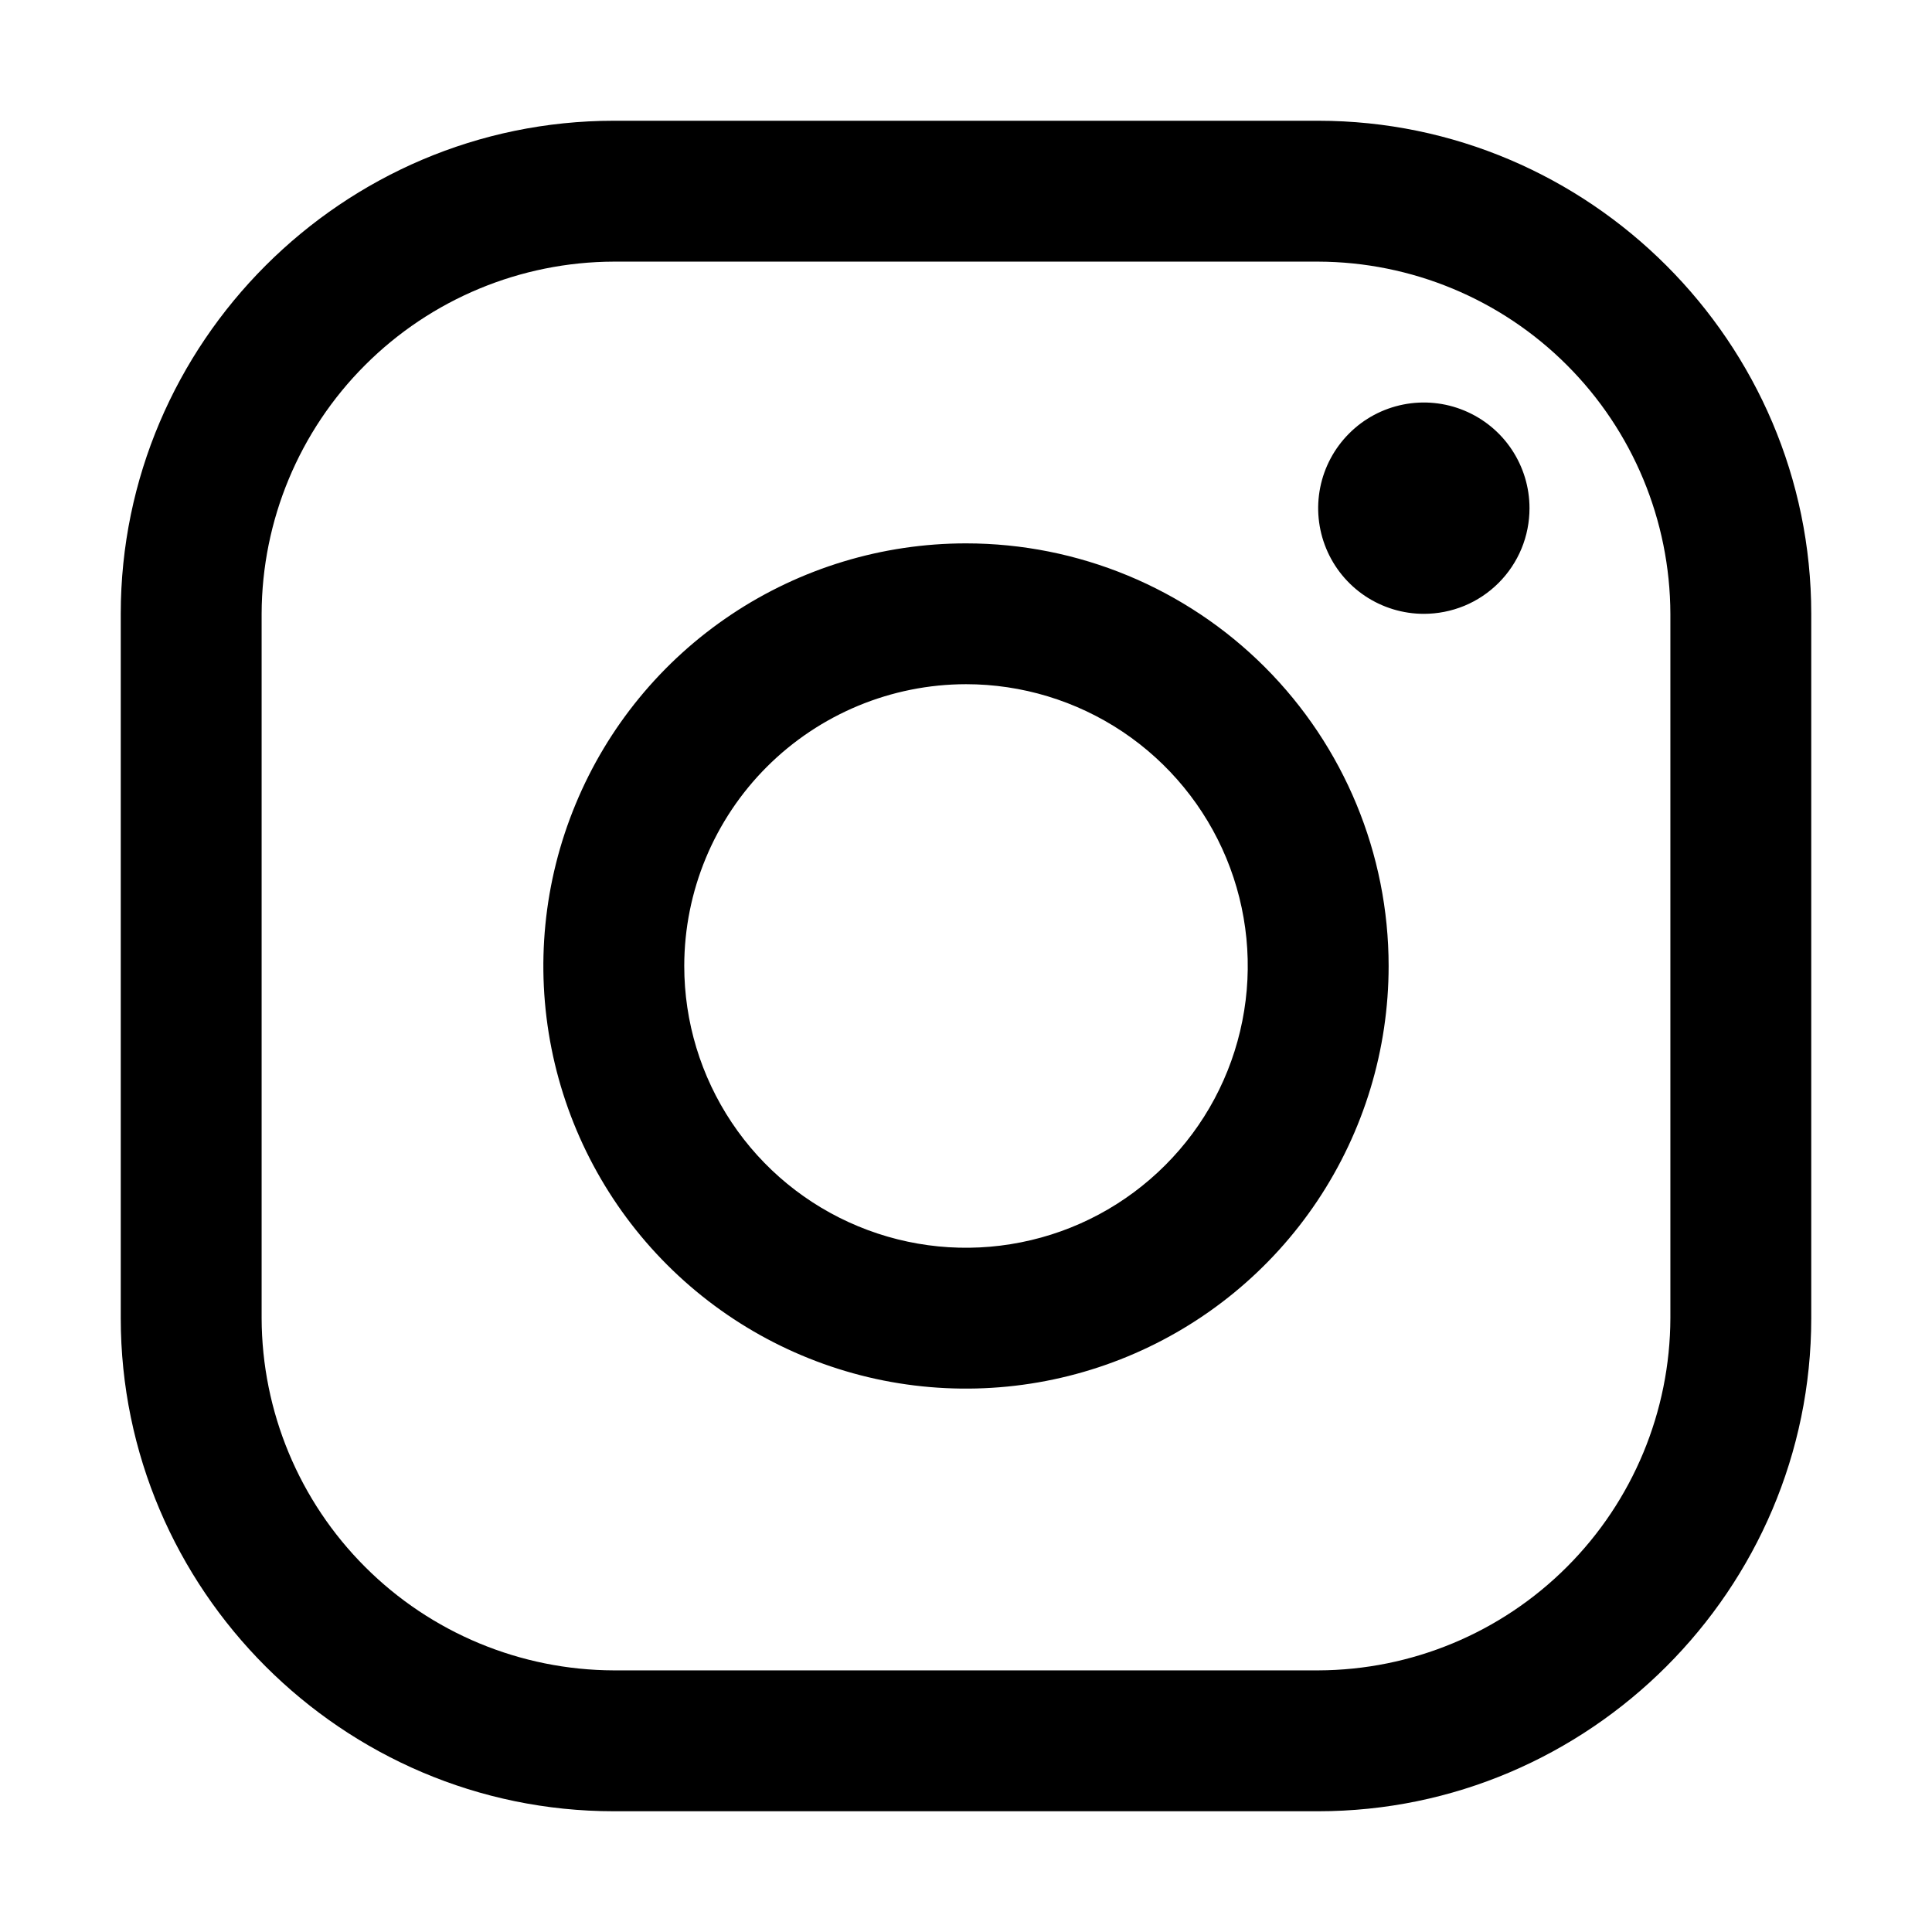
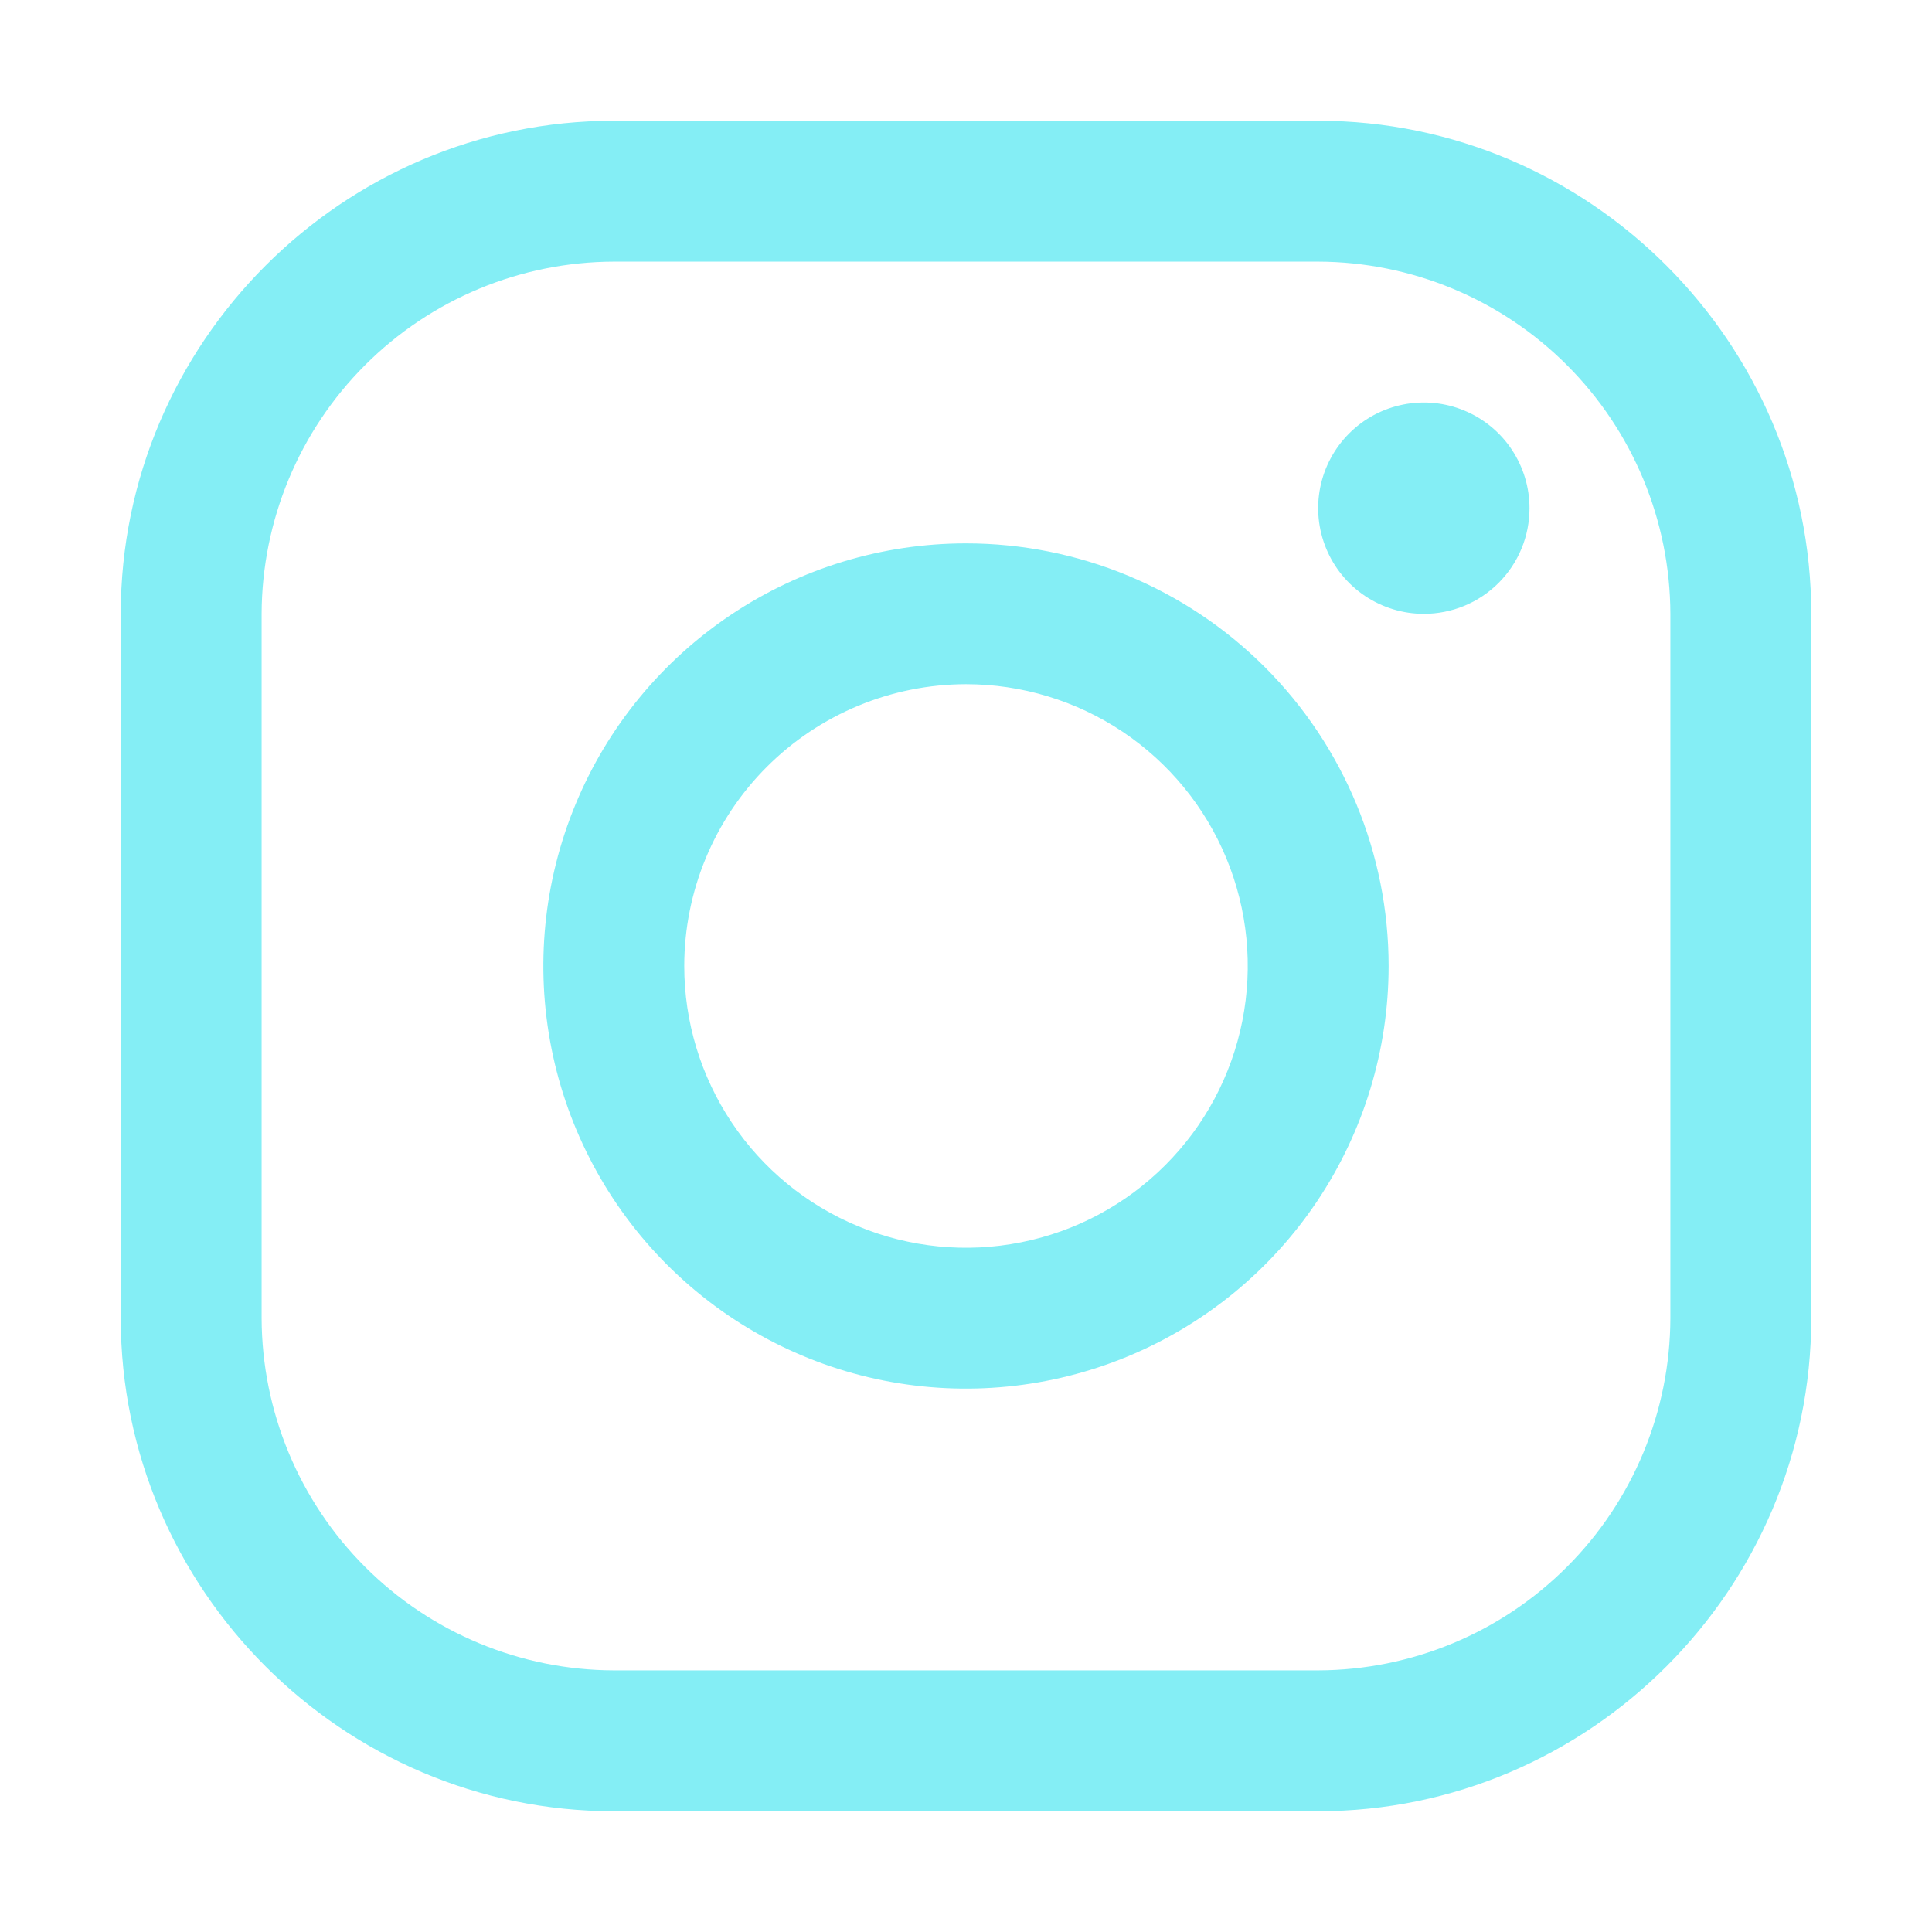
<svg xmlns="http://www.w3.org/2000/svg" width="36" height="36" viewBox="0 0 36 36" fill="none">
-   <path d="M24.562 4.875C26.301 4.88 27.968 5.573 29.197 6.803C30.427 8.032 31.12 9.699 31.125 11.438V24.562C31.12 26.301 30.427 27.968 29.197 29.197C27.968 30.427 26.301 31.12 24.562 31.125H11.438C9.699 31.12 8.032 30.427 6.803 29.197C5.573 27.968 4.88 26.301 4.875 24.562V11.438C4.88 9.699 5.573 8.032 6.803 6.803C8.032 5.573 9.699 4.88 11.438 4.875H24.562ZM24.562 2.25H11.438C6.384 2.25 2.25 6.384 2.25 11.438V24.562C2.25 29.616 6.384 33.75 11.438 33.75H24.562C29.616 33.75 33.75 29.616 33.75 24.562V11.438C33.75 6.384 29.616 2.25 24.562 2.25Z" fill="black" />
-   <path d="M26.531 11.438C26.142 11.438 25.761 11.322 25.437 11.106C25.113 10.889 24.861 10.582 24.712 10.222C24.563 9.862 24.524 9.467 24.6 9.085C24.676 8.703 24.864 8.352 25.139 8.077C25.414 7.801 25.765 7.614 26.147 7.538C26.529 7.462 26.925 7.501 27.284 7.65C27.644 7.799 27.952 8.051 28.168 8.375C28.384 8.699 28.5 9.079 28.5 9.469C28.5 9.727 28.45 9.984 28.351 10.223C28.252 10.462 28.107 10.679 27.924 10.862C27.741 11.045 27.524 11.19 27.285 11.289C27.046 11.387 26.79 11.438 26.531 11.438ZM18 12.749C19.038 12.749 20.053 13.057 20.917 13.634C21.78 14.211 22.453 15.031 22.851 15.991C23.248 16.95 23.352 18.006 23.149 19.024C22.947 20.043 22.447 20.978 21.712 21.712C20.978 22.447 20.043 22.947 19.024 23.149C18.006 23.352 16.95 23.248 15.991 22.85C15.031 22.453 14.211 21.78 13.635 20.917C13.058 20.053 12.75 19.038 12.75 18C12.751 16.608 13.305 15.273 14.289 14.289C15.274 13.305 16.608 12.751 18 12.749ZM18 10.125C16.442 10.125 14.92 10.587 13.625 11.452C12.33 12.317 11.32 13.547 10.725 14.986C10.128 16.425 9.972 18.009 10.276 19.536C10.58 21.064 11.33 22.467 12.431 23.568C13.533 24.67 14.936 25.42 16.464 25.724C17.991 26.027 19.575 25.871 21.014 25.275C22.453 24.679 23.683 23.67 24.548 22.375C25.413 21.08 25.875 19.557 25.875 18C25.875 15.911 25.045 13.908 23.569 12.431C22.092 10.954 20.089 10.125 18 10.125Z" fill="black" />
+   <path d="M24.562 4.875C26.301 4.88 27.968 5.573 29.197 6.803C30.427 8.032 31.12 9.699 31.125 11.438V24.562C31.12 26.301 30.427 27.968 29.197 29.197C27.968 30.427 26.301 31.12 24.562 31.125H11.438C9.699 31.12 8.032 30.427 6.803 29.197C5.573 27.968 4.88 26.301 4.875 24.562V11.438C4.88 9.699 5.573 8.032 6.803 6.803C8.032 5.573 9.699 4.88 11.438 4.875H24.562ZM24.562 2.25H11.438C6.384 2.25 2.25 6.384 2.25 11.438V24.562C2.25 29.616 6.384 33.75 11.438 33.75H24.562C29.616 33.75 33.75 29.616 33.75 24.562V11.438C33.75 6.384 29.616 2.25 24.562 2.25Z" fill="#84EEF5" />
+   <path d="M26.531 11.438C26.142 11.438 25.761 11.322 25.437 11.106C25.113 10.889 24.861 10.582 24.712 10.222C24.563 9.862 24.524 9.467 24.6 9.085C24.676 8.703 24.864 8.352 25.139 8.077C25.414 7.801 25.765 7.614 26.147 7.538C26.529 7.462 26.925 7.501 27.284 7.65C27.644 7.799 27.952 8.051 28.168 8.375C28.384 8.699 28.5 9.079 28.5 9.469C28.5 9.727 28.45 9.984 28.351 10.223C28.252 10.462 28.107 10.679 27.924 10.862C27.741 11.045 27.524 11.19 27.285 11.289C27.046 11.387 26.79 11.438 26.531 11.438ZM18 12.749C19.038 12.749 20.053 13.057 20.917 13.634C21.78 14.211 22.453 15.031 22.851 15.991C23.248 16.95 23.352 18.006 23.149 19.024C22.947 20.043 22.447 20.978 21.712 21.712C20.978 22.447 20.043 22.947 19.024 23.149C18.006 23.352 16.95 23.248 15.991 22.85C15.031 22.453 14.211 21.78 13.635 20.917C13.058 20.053 12.75 19.038 12.75 18C12.751 16.608 13.305 15.273 14.289 14.289C15.274 13.305 16.608 12.751 18 12.749ZM18 10.125C16.442 10.125 14.92 10.587 13.625 11.452C12.33 12.317 11.32 13.547 10.725 14.986C10.128 16.425 9.972 18.009 10.276 19.536C10.58 21.064 11.33 22.467 12.431 23.568C13.533 24.67 14.936 25.42 16.464 25.724C17.991 26.027 19.575 25.871 21.014 25.275C22.453 24.679 23.683 23.67 24.548 22.375C25.413 21.08 25.875 19.557 25.875 18C25.875 15.911 25.045 13.908 23.569 12.431C22.092 10.954 20.089 10.125 18 10.125Z" fill="#84EEF5" />
</svg>
